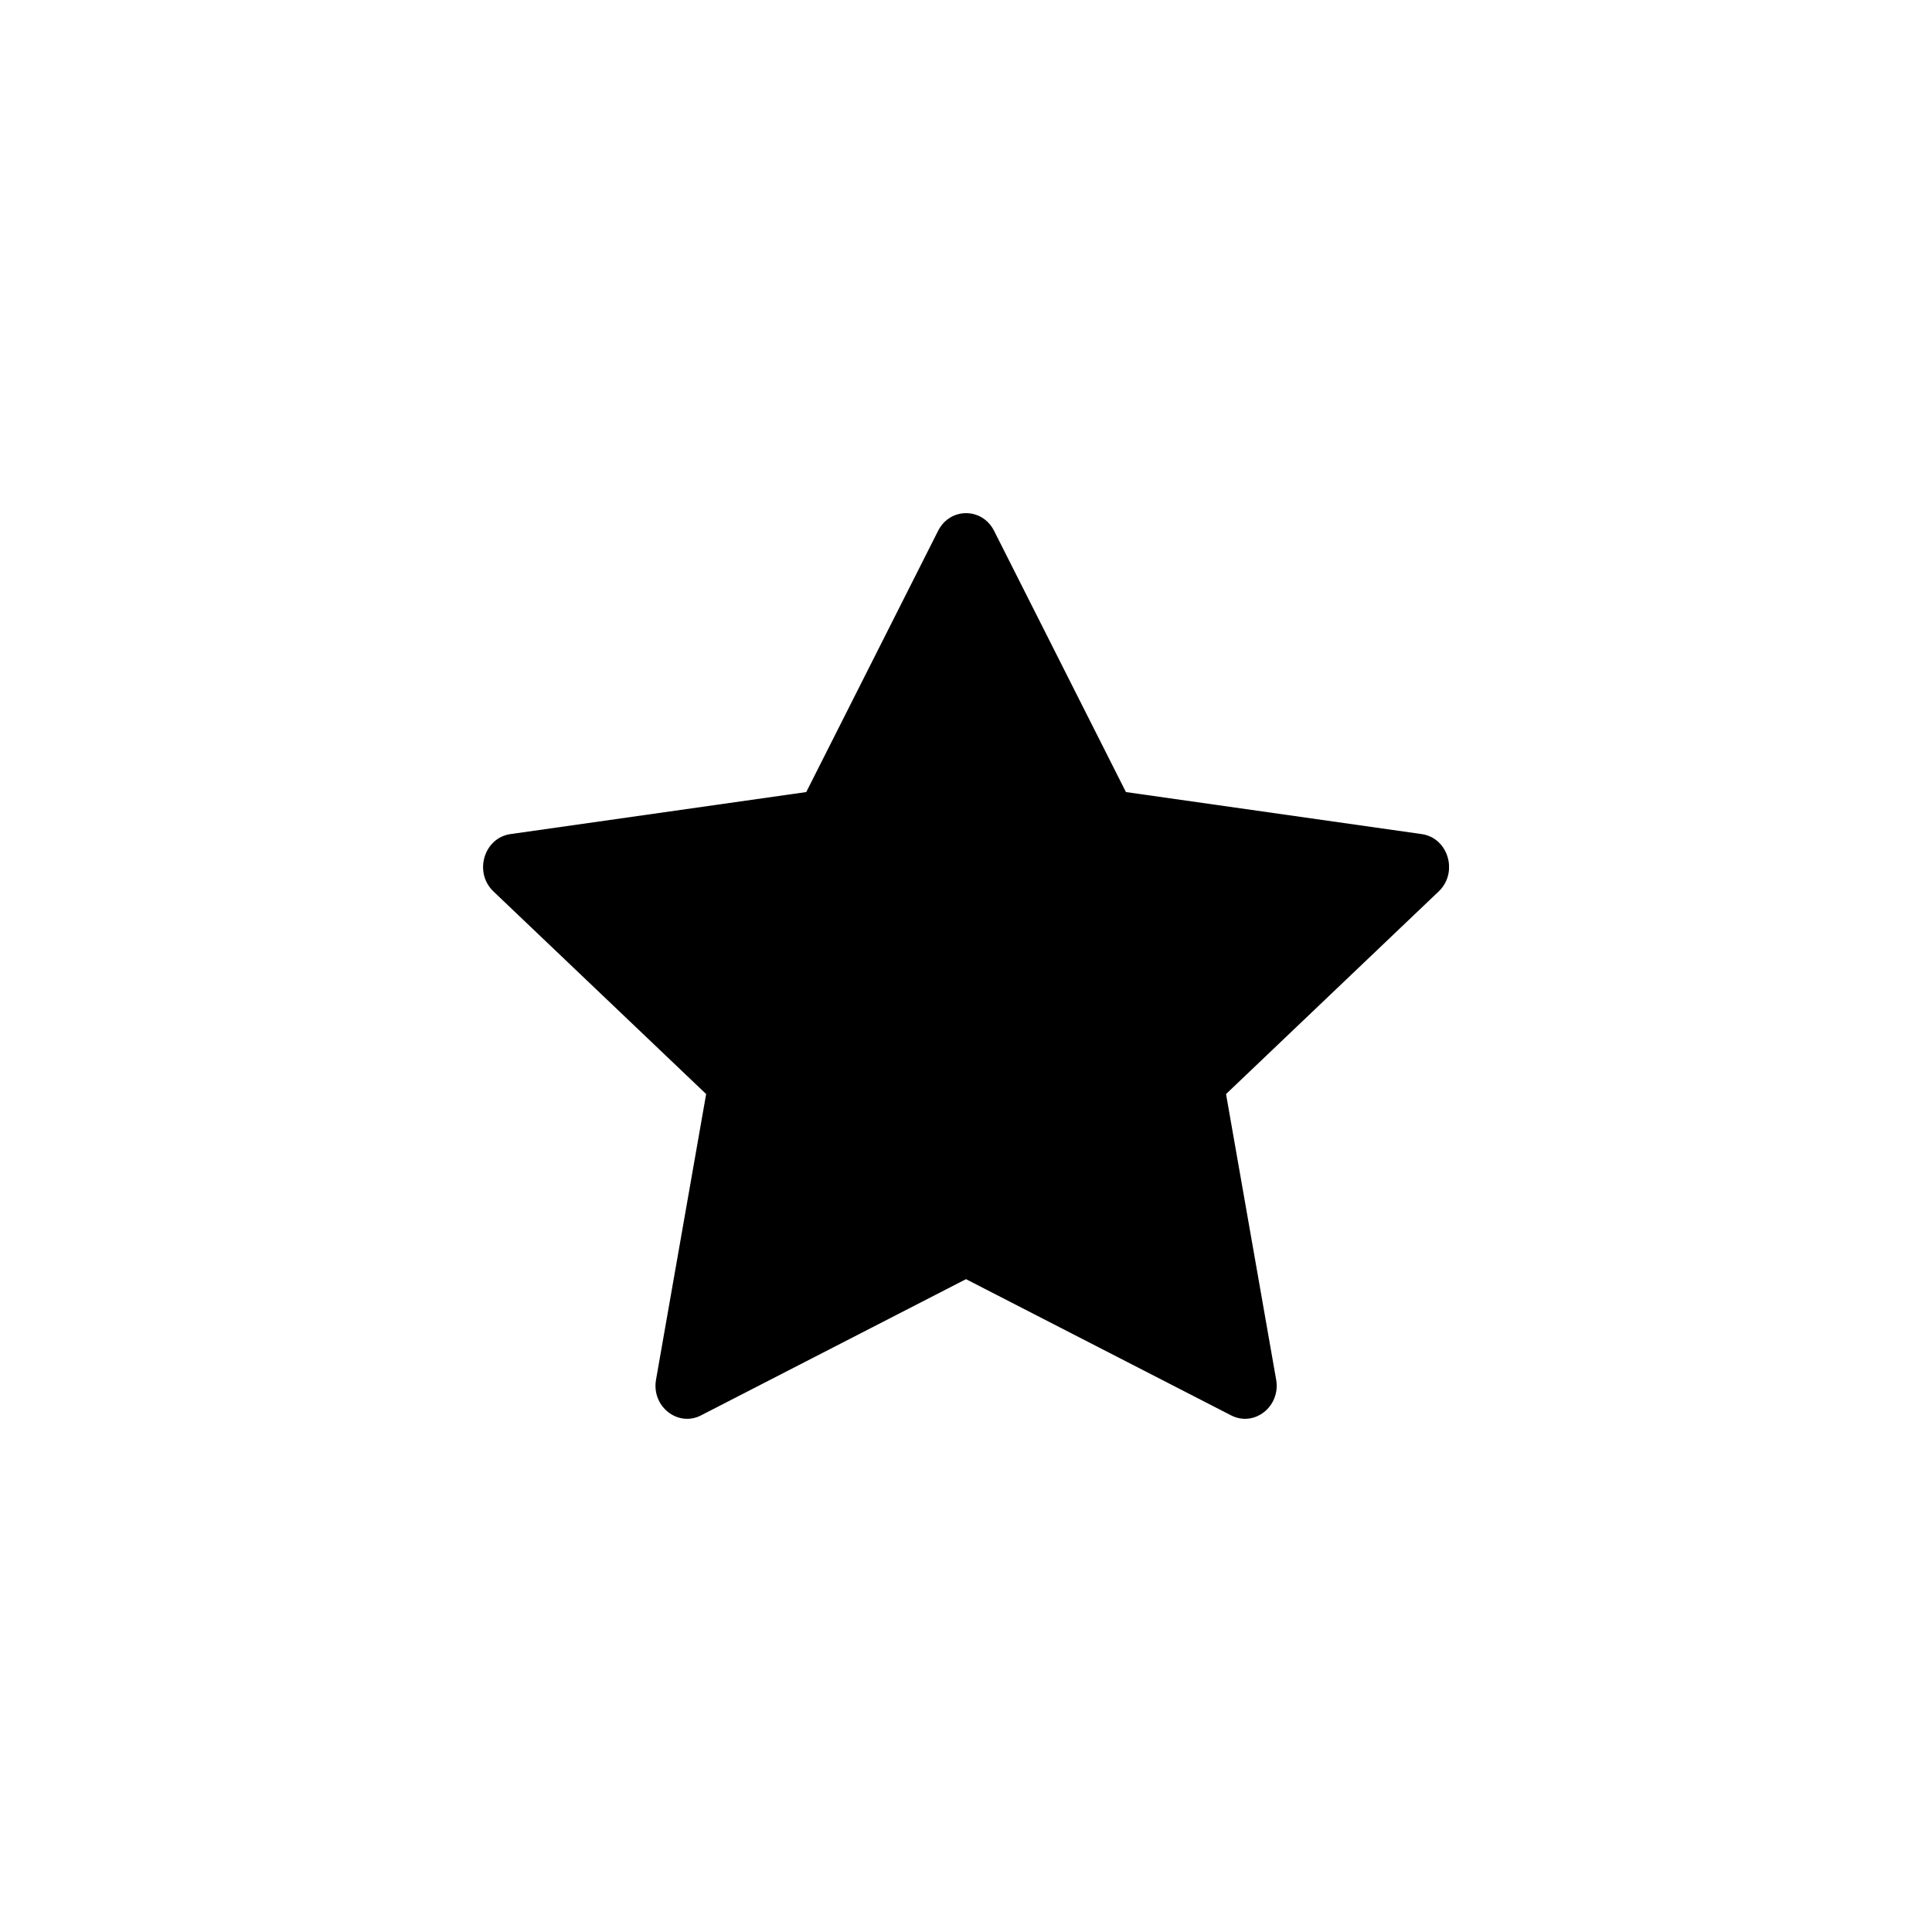
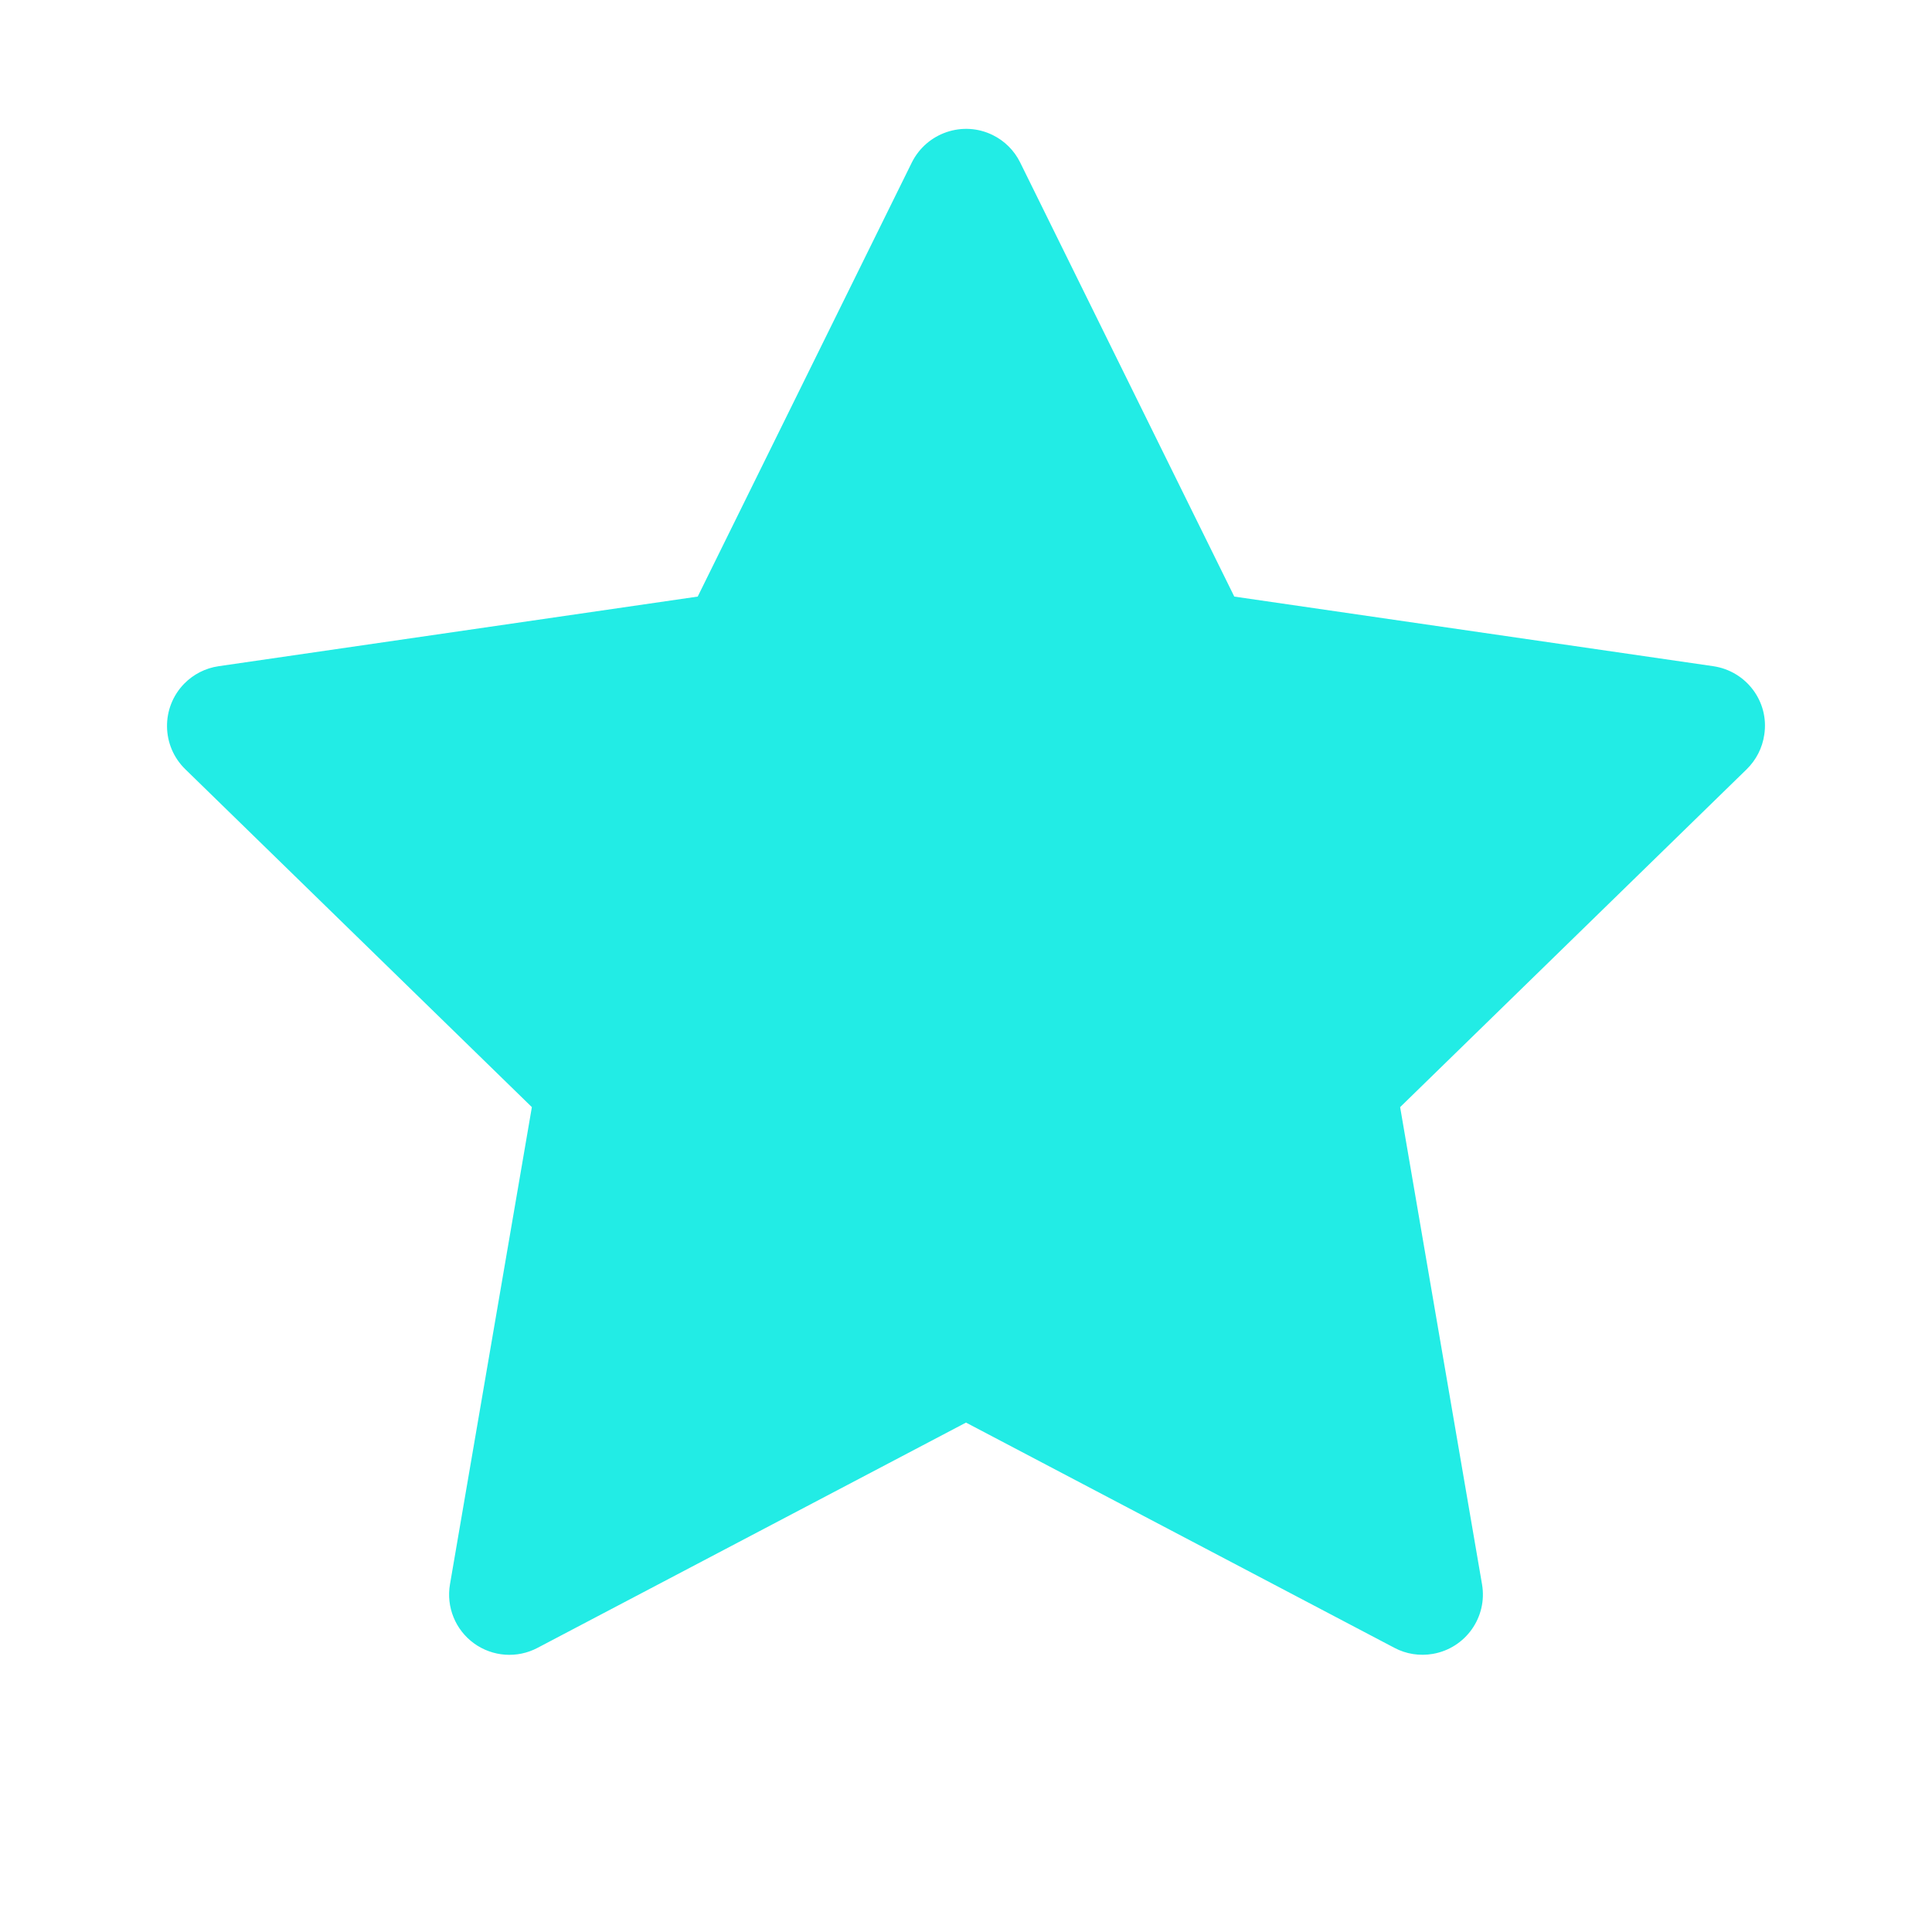
- <svg xmlns="http://www.w3.org/2000/svg" width="512" height="512" viewBox="0 0 512 512" style="color:51F0EB" class="h-full w-full">
+ <svg xmlns="http://www.w3.org/2000/svg" width="512" height="512" viewBox="0 0 512 512" style="color:#22ece5" class="h-full w-full">
  <rect width="512" height="512" x="0" y="0" rx="30" fill="transparent" stroke="transparent" stroke-width="0" stroke-opacity="100%" paint-order="stroke" />
-   <svg width="256px" height="256px" viewBox="0 0 16 16" fill="51F0EB" x="128" y="128" role="img" style="display:inline-block;vertical-align:middle">
-     <g fill="51F0EB">
-       <path fill="currentColor" d="M3.612 15.443c-.386.198-.824-.149-.746-.592l.83-4.73L.173 6.765c-.329-.314-.158-.888.283-.95l4.898-.696L7.538.792c.197-.39.73-.39.927 0l2.184 4.327l4.898.696c.441.062.612.636.282.95l-3.522 3.356l.83 4.73c.078.443-.36.79-.746.592L8 13.187l-4.389 2.256z" />
+   <svg width="512px" height="512px" viewBox="0 0 1024 1024" fill="#22ece5" x="0" y="0" role="img" style="display:inline-block;vertical-align:middle">
+     <g fill="#22ece5">
+       <path fill="currentColor" d="m908.1 353.1l-253.9-36.9L540.7 86.1c-3.1-6.3-8.2-11.4-14.5-14.5c-15.8-7.8-35-1.3-42.9 14.5L369.8 316.2l-253.9 36.9c-7 1-13.4 4.3-18.3 9.3a32.05 32.05 0 0 0 .6 45.3l183.7 179.1l-43.4 252.9a31.95 31.95 0 0 0 46.4 33.7L512 754l227.1 119.4c6.2 3.3 13.4 4.4 20.3 3.2c17.4-3 29.1-19.5 26.1-36.9l-43.4-252.9l183.7-179.1c5-4.9 8.3-11.3 9.3-18.3c2.7-17.5-9.5-33.7-27-36.3z" />
    </g>
  </svg>
</svg>
